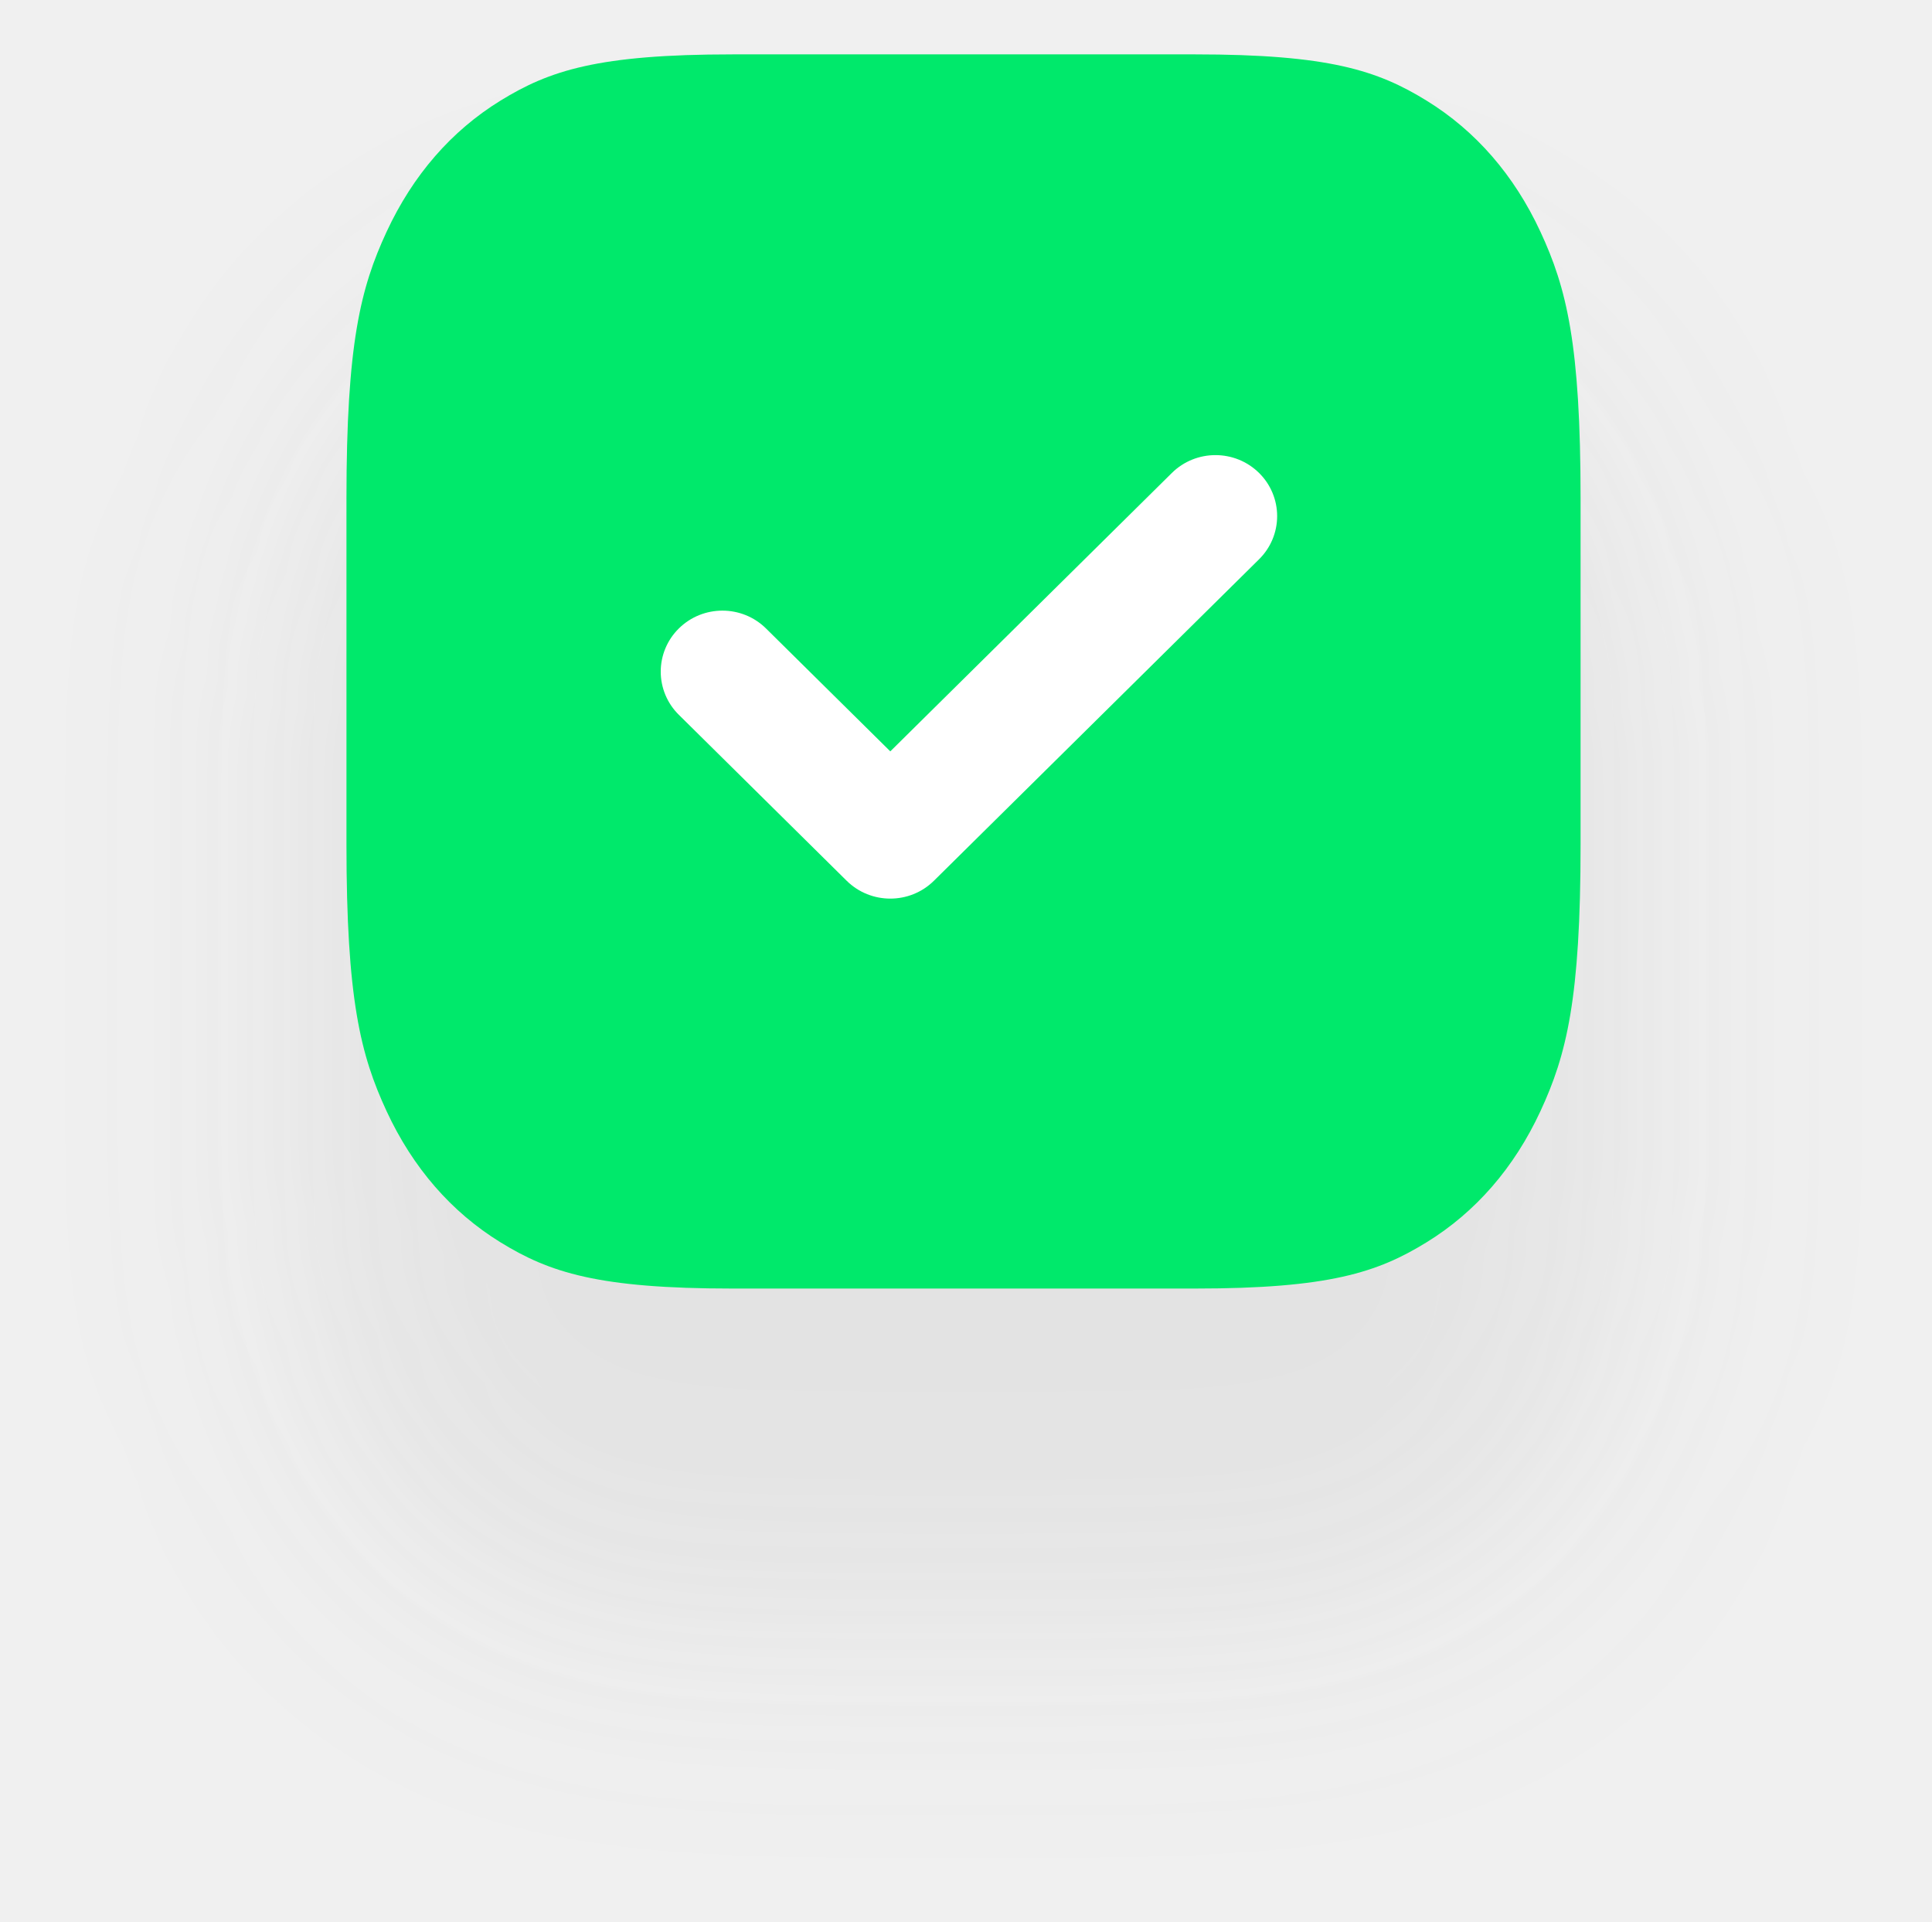
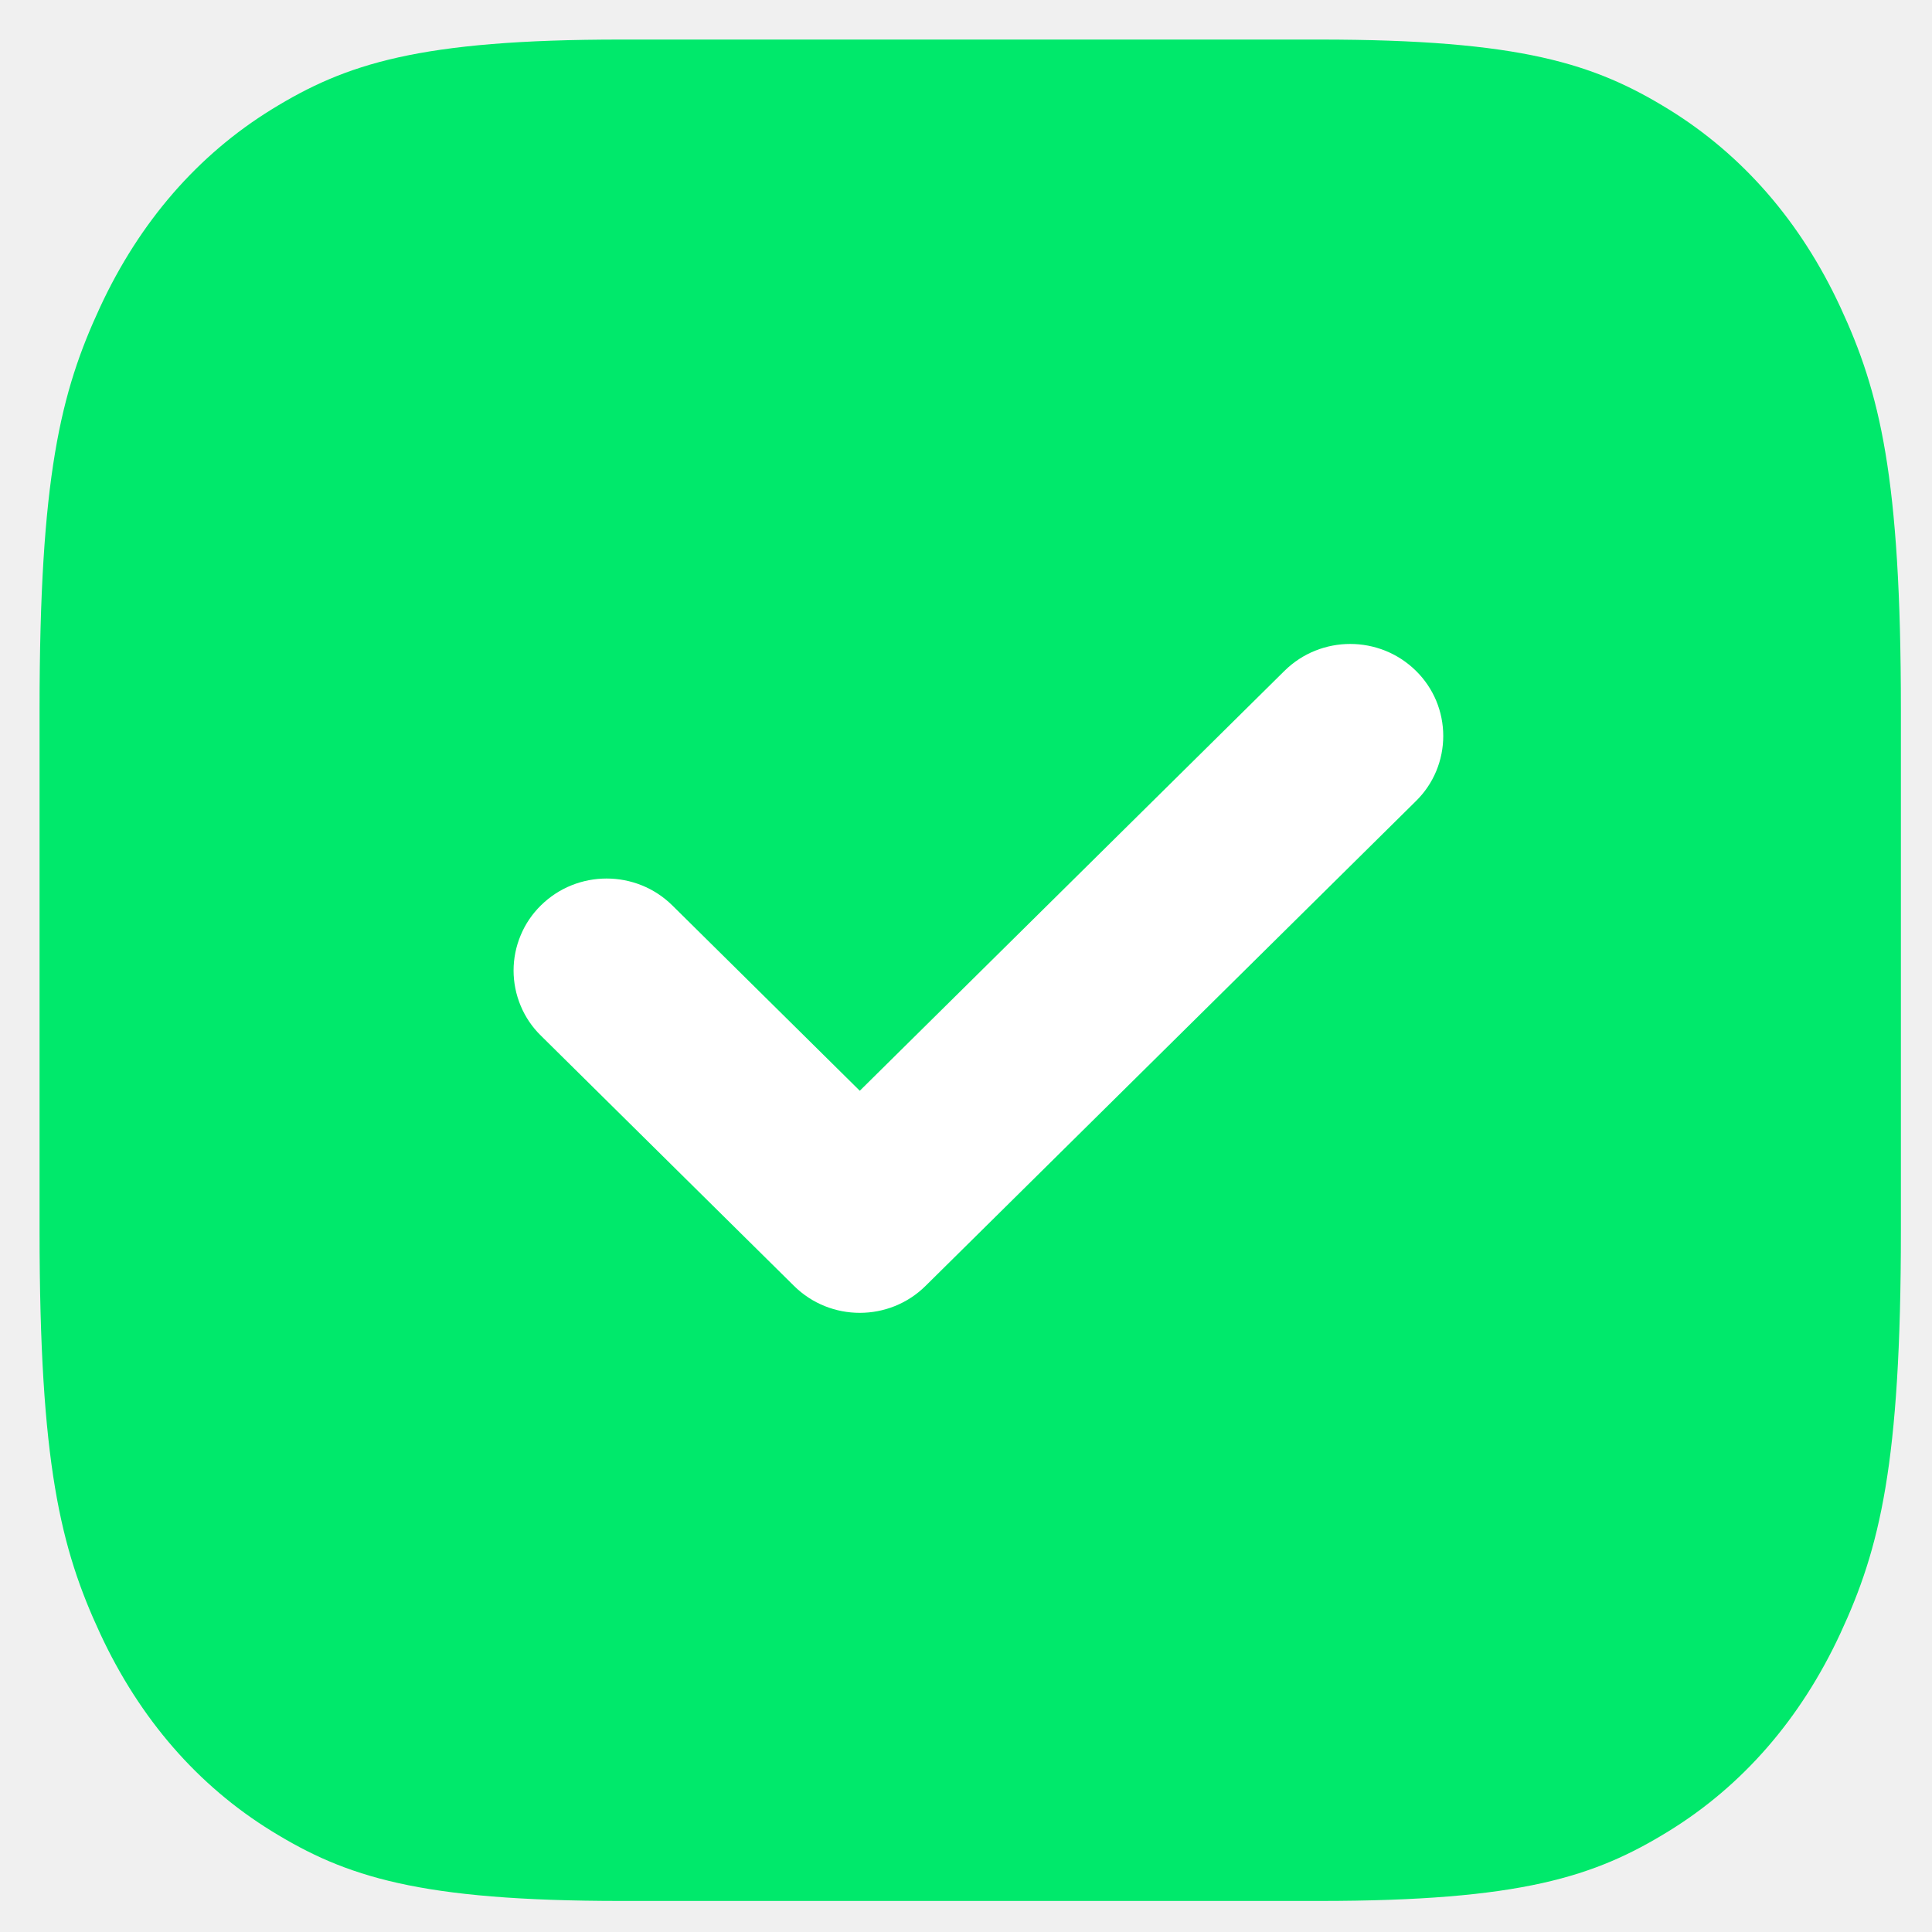
- <svg xmlns="http://www.w3.org/2000/svg" width="181" height="180" viewBox="0 0 181 180">
-   <defs>
-     <mask id="8ztob" width="2.08" height="2.08" x="-1.04" y="-1.04">
-       <path fill="#fff" d="M27.5.5h126v125h-126z" />
-       <path d="M68.598 5.094h43.338c12.567 0 17.124 1.507 21.718 4.337 4.594 2.829 8.2 6.98 10.657 12.27 2.457 5.29 3.766 10.538 3.766 25.009V79.1c0 14.47-1.309 19.718-3.766 25.008-2.457 5.29-6.063 9.442-10.657 12.271-4.594 2.83-9.151 4.336-21.718 4.336H68.598c-12.566 0-17.124-1.506-21.718-4.336-4.594-2.83-8.2-6.98-10.657-12.271-2.457-5.29-3.765-10.538-3.765-25.009V46.71c0-14.47 1.308-19.717 3.765-25.007 2.458-5.29 6.063-9.442 10.657-12.271 4.594-2.83 9.152-4.337 21.718-4.337z" />
-     </mask>
-     <filter id="8ztoa" width="201" height="227" x="-10" y="-37" filterUnits="userSpaceOnUse">
-       <feOffset dy="27" in="SourceGraphic" result="FeOffset1023Out" />
-       <feGaussianBlur in="FeOffset1023Out" result="FeGaussianBlur1024Out" stdDeviation="11 11" />
-     </filter>
-   </defs>
-   <g>
-     <g>
-       <g filter="url(#8ztoa)">
-         <path fill="none" stroke="#939393" stroke-opacity=".14" stroke-width="9" d="M68.598 5.094h43.338c12.567 0 17.124 1.507 21.718 4.337 4.594 2.829 8.2 6.98 10.657 12.27 2.457 5.29 3.766 10.538 3.766 25.009V79.1c0 14.47-1.309 19.718-3.766 25.008-2.457 5.29-6.063 9.442-10.657 12.271-4.594 2.83-9.151 4.336-21.718 4.336H68.598c-12.566 0-17.124-1.506-21.718-4.336-4.594-2.83-8.2-6.98-10.657-12.271-2.457-5.29-3.765-10.538-3.765-25.009V46.71c0-14.47 1.308-19.717 3.765-25.007 2.458-5.29 6.063-9.442 10.657-12.271 4.594-2.83 9.152-4.337 21.718-4.337z" mask="url(&quot;#8ztob&quot;)" />
-         <path fill="#939393" fill-opacity=".14" d="M68.598 5.094h43.338c12.567 0 17.124 1.507 21.718 4.337 4.594 2.829 8.2 6.98 10.657 12.27 2.457 5.29 3.766 10.538 3.766 25.009V79.1c0 14.47-1.309 19.718-3.766 25.008-2.457 5.29-6.063 9.442-10.657 12.271-4.594 2.83-9.151 4.336-21.718 4.336H68.598c-12.566 0-17.124-1.506-21.718-4.336-4.594-2.83-8.2-6.98-10.657-12.271-2.457-5.29-3.765-10.538-3.765-25.009V46.71c0-14.47 1.308-19.717 3.765-25.007 2.458-5.29 6.063-9.442 10.657-12.271 4.594-2.83 9.152-4.337 21.718-4.337z" />
-       </g>
-       <path fill="#00e96b" d="M68.598 5.094h43.338c12.567 0 17.124 1.507 21.718 4.337 4.594 2.829 8.2 6.98 10.657 12.27 2.457 5.29 3.766 10.538 3.766 25.009V79.1c0 14.47-1.309 19.718-3.766 25.008-2.457 5.29-6.063 9.442-10.657 12.271-4.594 2.83-9.151 4.336-21.718 4.336H68.598c-12.566 0-17.124-1.506-21.718-4.336-4.594-2.83-8.2-6.98-10.657-12.271-2.457-5.29-3.765-10.538-3.765-25.009V46.71c0-14.47 1.308-19.717 3.765-25.007 2.458-5.29 6.063-9.442 10.657-12.271 4.594-2.83 9.152-4.337 21.718-4.337z" />
-       <path fill="none" d="M68.598 5.094h43.338c12.567 0 17.124 1.507 21.718 4.337 4.594 2.829 8.2 6.98 10.657 12.27 2.457 5.29 3.766 10.538 3.766 25.009V79.1c0 14.47-1.309 19.718-3.766 25.008-2.457 5.29-6.063 9.442-10.657 12.271-4.594 2.83-9.151 4.336-21.718 4.336H68.598c-12.566 0-17.124-1.506-21.718-4.336-4.594-2.83-8.2-6.98-10.657-12.271-2.457-5.29-3.765-10.538-3.765-25.009V46.71c0-14.47 1.308-19.717 3.765-25.007 2.458-5.29 6.063-9.442 10.657-12.271 4.594-2.83 9.152-4.337 21.718-4.337z" />
-     </g>
-     <g>
-       <path fill="#fff" d="M117.959 52.392l-30.465 30.12c-2.256 2.23-5.916 2.23-8.174 0l-15.726-15.55a5.67 5.67 0 0 1 0-8.082c2.257-2.232 5.916-2.232 8.173 0l11.641 11.51 26.377-26.08c2.257-2.232 5.916-2.23 8.173 0a5.672 5.672 0 0 1 0 8.082z" />
-     </g>
-   </g>
+ <svg xmlns="http://www.w3.org/2000/svg" width="60" height="60" viewBox="0 0 40 40" fill="none">
+   <path d="M12.865 0.819H27.31C31.499 0.819 33.018 1.322 34.549 2.264C36.08 3.208 37.282 4.591 38.101 6.355C38.92 8.118 39.356 9.867 39.356 14.69V25.486C39.356 30.31 38.92 32.059 38.101 33.822C37.282 35.585 36.08 36.969 34.549 37.912C33.018 38.855 31.499 39.357 27.31 39.357H12.865C8.676 39.357 7.157 38.855 5.626 37.912C4.095 36.969 2.893 35.586 2.074 33.822C1.255 32.059 0.819 30.31 0.819 25.486V14.69C0.819 9.867 1.255 8.118 2.074 6.355C2.893 4.592 4.095 3.207 5.626 2.264C7.157 1.321 8.676 0.819 12.865 0.819V0.819Z" fill="#00E96B" />
+   <path d="M29.317 16.584L19.163 26.623C18.411 27.367 17.191 27.367 16.439 26.623L11.197 21.44C11.018 21.265 10.876 21.055 10.78 20.824C10.683 20.592 10.633 20.344 10.633 20.094C10.633 19.843 10.683 19.595 10.78 19.364C10.876 19.132 11.018 18.923 11.197 18.747C11.949 18.003 13.169 18.003 13.921 18.747L17.801 22.583L26.593 13.89C27.345 13.146 28.565 13.147 29.317 13.89C29.496 14.066 29.638 14.276 29.735 14.507C29.831 14.738 29.881 14.986 29.881 15.237C29.881 15.488 29.831 15.736 29.735 15.967C29.638 16.199 29.496 16.408 29.317 16.584L29.317 16.584Z" fill="white" />
</svg>
